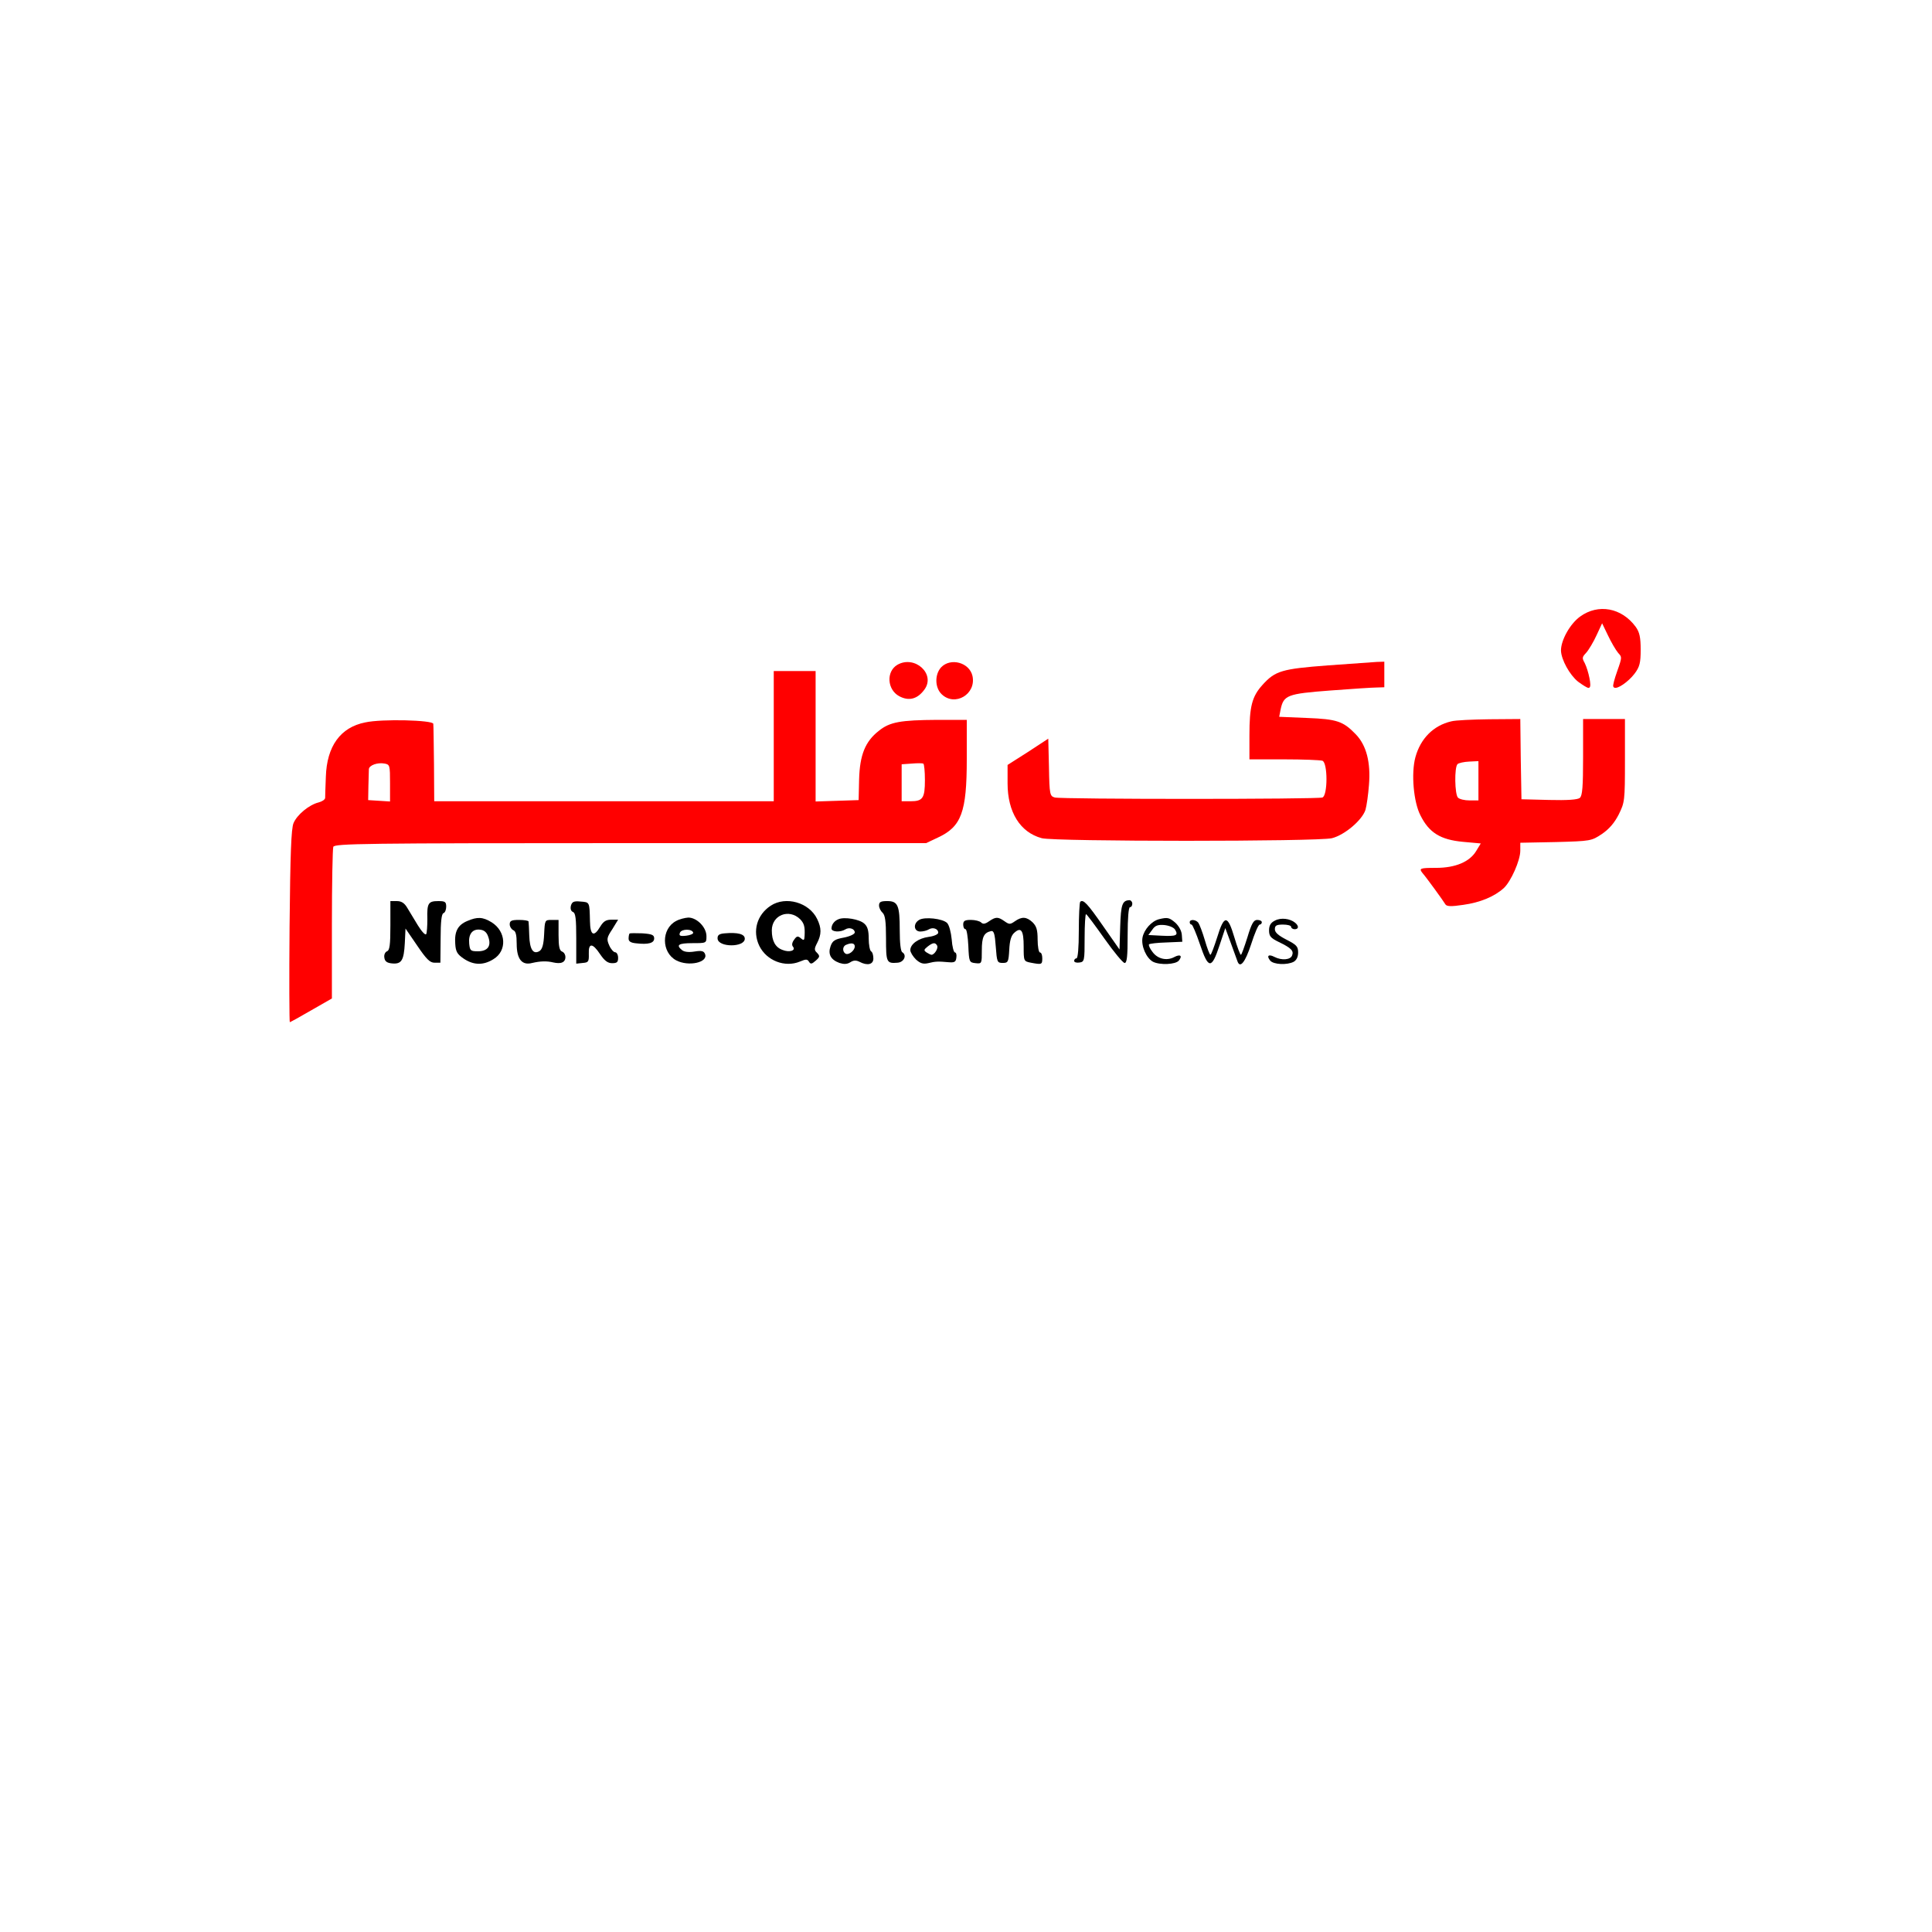
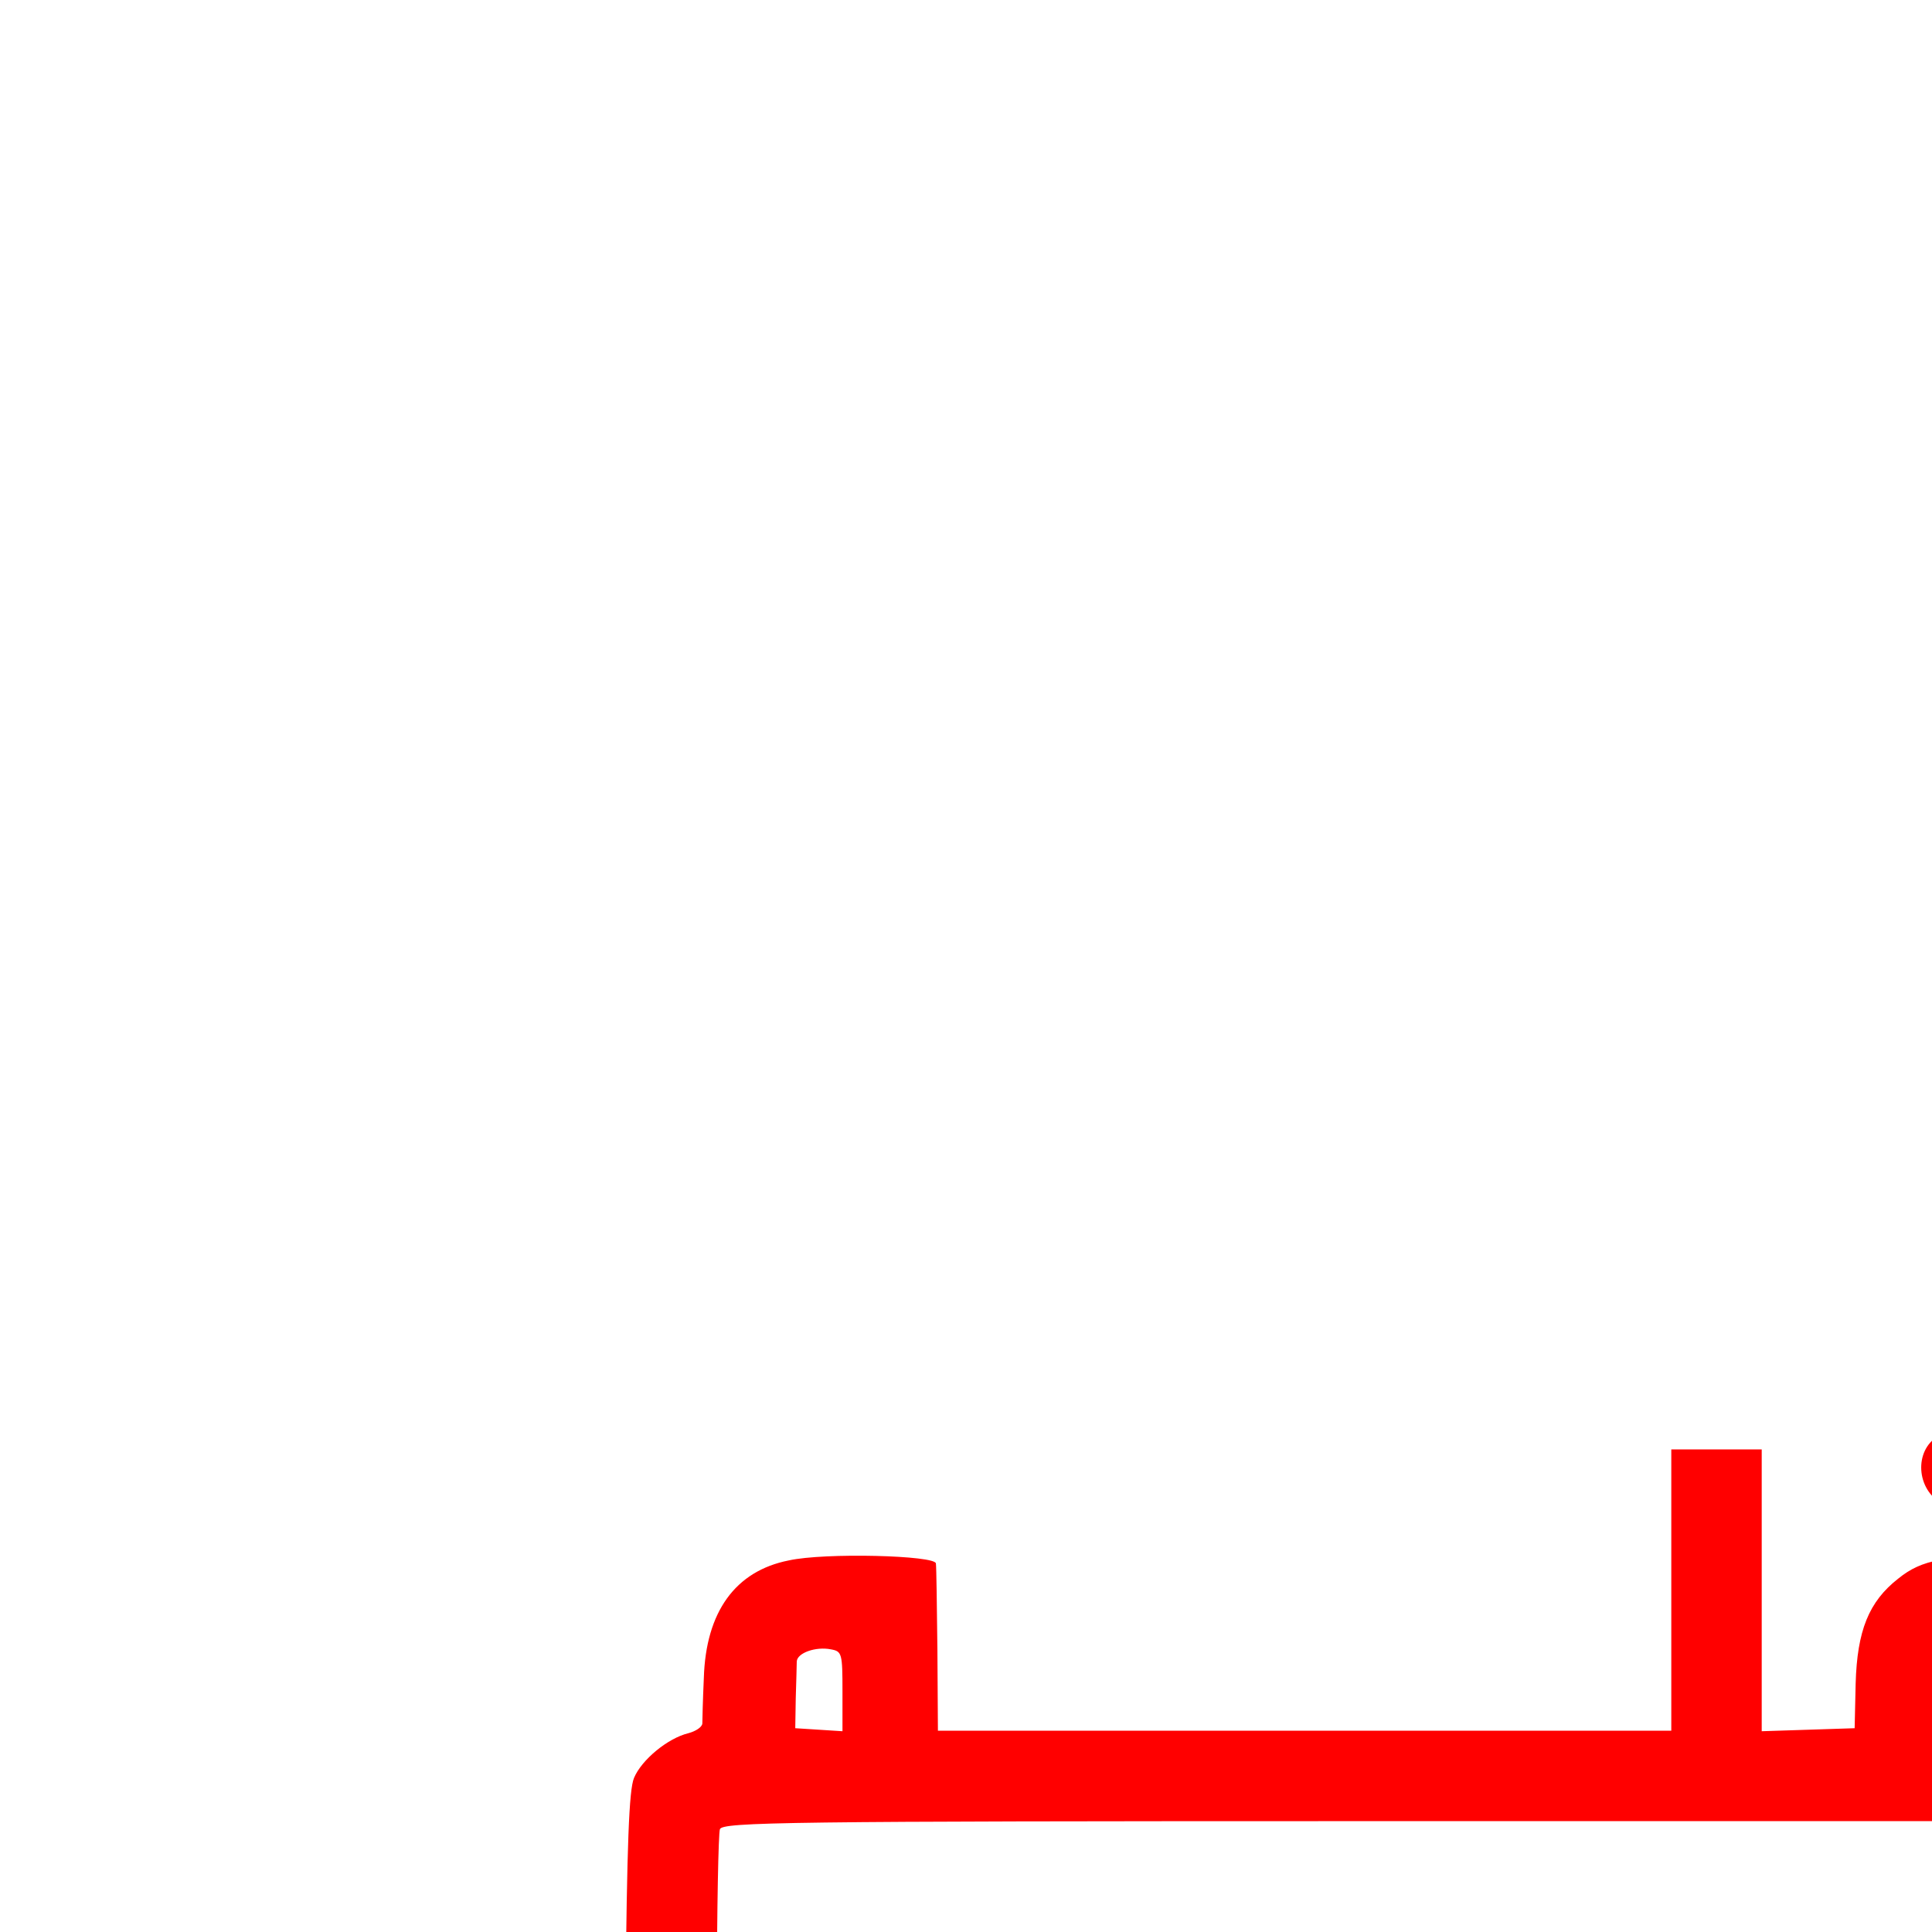
- <svg xmlns="http://www.w3.org/2000/svg" version="1.1" width="1080" height="1080" viewBox="0 0 1080 1080" xml:space="preserve">
+ <svg xmlns="http://www.w3.org/2000/svg" version="1.1" width="500" height="500" viewBox="0 0 500 500" xml:space="preserve">
  <defs>
</defs>
  <g transform="matrix(1 0 0 1 540 540)" id="a38e33b2-b284-4e33-a98e-3aeca6148b2b">
    <rect style="stroke: none; stroke-width: 1; stroke-dasharray: none; stroke-linecap: butt; stroke-dashoffset: 0; stroke-linejoin: miter; stroke-miterlimit: 4; fill: rgb(255,255,255); fill-rule: nonzero; opacity: 1; visibility: hidden;" vector-effect="non-scaling-stroke" x="-540" y="-540" rx="0" ry="0" width="1080" height="1080" />
  </g>
  <g transform="matrix(1 0 0 1 540 540)" id="73ffc4c0-c8af-41ed-b862-d51633d3fa9d">
</g>
  <g transform="matrix(0.13 0 0 -0.13 894.87 362.48)">
    <path style="stroke: rgb(255,0,0); stroke-width: 1; stroke-dasharray: none; stroke-linecap: butt; stroke-dashoffset: 0; stroke-linejoin: miter; stroke-miterlimit: 4; fill: rgb(255,0,0); fill-rule: nonzero; opacity: 1;" vector-effect="non-scaling-stroke" transform=" translate(-5567.5, -1745.85)" d="M 5481 1880 C 5438 1849 5400 1780 5400 1737 C 5401 1699 5437 1634 5472 1606 C 5491 1592 5510 1580 5515 1580 C 5525 1580 5511 1648 5495 1681 C 5482 1704 5483 1710 5501 1729 C 5512 1741 5533 1776 5547 1807 L 5573 1863 L 5600 1807 C 5615 1775 5635 1741 5645 1729 C 5663 1710 5663 1707 5642 1648 C 5630 1614 5622 1585 5625 1582 C 5635 1572 5683 1605 5709 1639 C 5731 1668 5735 1684 5735 1741 C 5735 1794 5730 1815 5714 1837 C 5655 1917 5557 1935 5481 1880 z" stroke-linecap="round" />
  </g>
  <g transform="matrix(0.13 0 0 -0.13 668.54 419.95)">
    <path style="stroke: none; stroke-width: 1; stroke-dasharray: none; stroke-linecap: butt; stroke-dashoffset: 0; stroke-linejoin: miter; stroke-miterlimit: 4; fill: rgb(255,0,0); fill-rule: nonzero; opacity: 1;" vector-effect="non-scaling-stroke" transform=" translate(-3870, -1314.88)" d="M 4437 1684 C 4240 1669 4211 1661 4156 1600 C 4111 1550 4100 1508 4100 1383 L 4100 1280 L 4249 1280 C 4331 1280 4405 1277 4414 1274 C 4437 1265 4437 1125 4414 1116 C 4394 1108 3292 1108 3263 1116 C 3242 1122 3240 1128 3238 1246 L 3235 1369 L 3148 1312 L 3060 1256 L 3060 1177 C 3060 1053 3114 966 3207 941 C 3261 926 4396 926 4455 941 C 4510 955 4585 1019 4599 1063 C 4604 1080 4611 1129 4614 1170 C 4622 1267 4603 1340 4558 1387 C 4503 1444 4477 1453 4347 1458 L 4228 1463 L 4234 1494 C 4247 1556 4262 1562 4447 1576 C 4539 1583 4630 1589 4648 1589 L 4680 1590 L 4680 1645 L 4680 1700 L 4648 1699 C 4630 1698 4535 1691 4437 1684 z" stroke-linecap="round" />
  </g>
  <g transform="matrix(0.13 0 0 -0.13 507.89 380.39)">
    <path style="stroke: none; stroke-width: 1; stroke-dasharray: none; stroke-linecap: butt; stroke-dashoffset: 0; stroke-linejoin: miter; stroke-miterlimit: 4; fill: rgb(255,0,0); fill-rule: nonzero; opacity: 1;" vector-effect="non-scaling-stroke" transform=" translate(-2665.15, -1611.59)" d="M 2617 1679 C 2568 1650 2573 1572 2625 1544 C 2666 1522 2703 1531 2733 1572 C 2783 1639 2692 1722 2617 1679 z" stroke-linecap="round" />
  </g>
  <g transform="matrix(0.13 0 0 -0.13 533.66 380.54)">
    <path style="stroke: none; stroke-width: 1; stroke-dasharray: none; stroke-linecap: butt; stroke-dashoffset: 0; stroke-linejoin: miter; stroke-miterlimit: 4; fill: rgb(255,0,0); fill-rule: nonzero; opacity: 1;" vector-effect="non-scaling-stroke" transform=" translate(-2858.39, -1610.45)" d="M 2800 1668 C 2772 1637 2773 1580 2803 1552 C 2860 1498 2952 1553 2935 1631 C 2922 1689 2841 1711 2800 1668 z" stroke-linecap="round" />
  </g>
  <g transform="matrix(0.13 0 0 -0.13 351.08 473.26)">
    <path style="stroke: none; stroke-width: 1; stroke-dasharray: none; stroke-linecap: butt; stroke-dashoffset: 0; stroke-linejoin: miter; stroke-miterlimit: 4; fill: rgb(255,0,0); fill-rule: nonzero; opacity: 1;" vector-effect="non-scaling-stroke" transform=" translate(-1533.45, -915)" d="M 2160 1390 L 2160 1110 L 1430 1110 L 700 1110 L 699 1270 C 698 1358 697 1436 696 1443 C 695 1459 475 1465 403 1449 C 297 1428 238 1347 234 1215 C 232 1171 231 1130 231 1124 C 230 1117 218 1109 203 1105 C 162 1095 110 1052 95 1016 C 85 992 81 885 78 572 C 76 345 77 160 79 160 C 81 160 123 183 171 211 L 260 262 L 260 580 C 260 755 263 905 266 914 C 272 928 393 930 1544 930 L 2815 930 L 2866 954 C 2967 1001 2990 1063 2990 1291 L 2990 1460 L 2863 1460 C 2705 1459 2659 1451 2612 1413 C 2553 1367 2530 1309 2527 1204 L 2525 1115 L 2433 1112 L 2340 1109 L 2340 1390 L 2340 1670 L 2250 1670 L 2160 1670 L 2160 1390 z M 510 1188 L 510 1109 L 463 1112 L 416 1115 L 417 1175 C 418 1208 419 1241 419 1248 C 420 1265 457 1278 487 1272 C 509 1268 510 1264 510 1188 z M 2810 1201 C 2810 1123 2801 1110 2748 1110 L 2710 1110 L 2710 1189 L 2710 1269 L 2753 1272 C 2776 1274 2798 1274 2803 1272 C 2807 1270 2810 1238 2810 1201 z" stroke-linecap="round" />
  </g>
  <g transform="matrix(0.13 0 0 -0.13 849.18 454.23)">
    <path style="stroke: none; stroke-width: 1; stroke-dasharray: none; stroke-linecap: butt; stroke-dashoffset: 0; stroke-linejoin: miter; stroke-miterlimit: 4; fill: rgb(255,0,0); fill-rule: nonzero; opacity: 1;" vector-effect="non-scaling-stroke" transform=" translate(-5224.8, -1057.79)" d="M 4933 1450 C 4856 1432 4801 1376 4779 1296 C 4760 1227 4771 1102 4801 1045 C 4838 971 4887 941 4983 932 L 5060 925 L 5040 892 C 5012 846 4951 820 4868 820 C 4798 820 4793 818 4810 797 C 4826 779 4900 677 4908 663 C 4914 654 4932 653 4985 661 C 5057 671 5118 696 5159 733 C 5190 762 5230 852 5230 894 L 5230 928 L 5383 931 C 5533 935 5536 936 5580 965 C 5611 986 5634 1012 5653 1049 C 5679 1102 5680 1107 5680 1282 L 5680 1460 L 5590 1460 L 5500 1460 L 5500 1296 C 5500 1169 5497 1130 5486 1121 C 5477 1113 5432 1110 5354 1112 L 5235 1115 L 5232 1288 L 5230 1460 L 5097 1459 C 5025 1458 4951 1455 4933 1450 z M 5050 1194 L 5050 1110 L 5012 1110 C 4991 1110 4969 1115 4962 1122 C 4948 1136 4946 1252 4960 1266 C 4965 1271 4988 1276 5010 1277 L 5050 1279 L 5050 1194 z" stroke-linecap="round" />
  </g>
  <g transform="matrix(0.13 0 0 -0.13 232.11 521.17)">
    <path style="stroke: none; stroke-width: 1; stroke-dasharray: none; stroke-linecap: butt; stroke-dashoffset: 0; stroke-linejoin: miter; stroke-miterlimit: 4; fill: rgb(0,0,0); fill-rule: nonzero; opacity: 1;" vector-effect="non-scaling-stroke" transform=" translate(-596.78, -555.73)" d="M 490 585 C 490 501 487 478 475 474 C 467 470 462 459 464 447 C 466 431 475 424 497 422 C 538 418 548 435 552 509 L 555 572 L 605 499 C 645 440 660 425 680 425 L 705 425 L 706 529 C 706 601 710 635 718 638 C 725 640 730 653 730 666 C 730 687 725 690 696 690 C 653 690 647 681 649 613 C 649 583 647 553 644 548 C 640 542 624 560 608 586 C 592 613 571 647 562 662 C 550 682 537 690 518 690 L 490 690 L 490 585 z" stroke-linecap="round" />
  </g>
  <g transform="matrix(0.13 0 0 -0.13 332.26 521.27)">
    <path style="stroke: none; stroke-width: 1; stroke-dasharray: none; stroke-linecap: butt; stroke-dashoffset: 0; stroke-linejoin: miter; stroke-miterlimit: 4; fill: rgb(0,0,0); fill-rule: nonzero; opacity: 1;" vector-effect="non-scaling-stroke" transform=" translate(-1347.94, -554.96)" d="M 1247 670 C 1244 657 1247 647 1256 643 C 1267 639 1270 614 1270 530 L 1270 421 L 1298 424 C 1322 426 1325 429 1324 463 C 1322 511 1340 511 1373 461 C 1392 433 1406 423 1424 423 C 1445 423 1450 427 1450 446 C 1450 459 1444 470 1437 470 C 1431 470 1419 483 1412 499 C 1400 526 1401 533 1425 569 L 1450 610 L 1421 610 C 1398 610 1387 603 1373 580 C 1346 534 1330 542 1329 603 C 1327 687 1328 685 1289 688 C 1259 691 1252 687 1247 670 z" stroke-linecap="round" />
  </g>
  <g transform="matrix(0.13 0 0 -0.13 440.64 521.24)">
    <path style="stroke: none; stroke-width: 1; stroke-dasharray: none; stroke-linecap: butt; stroke-dashoffset: 0; stroke-linejoin: miter; stroke-miterlimit: 4; fill: rgb(0,0,0); fill-rule: nonzero; opacity: 1;" vector-effect="non-scaling-stroke" transform=" translate(-2160.72, -555.19)" d="M 2085 670 C 2026 631 2006 561 2036 498 C 2067 434 2146 403 2211 430 C 2237 441 2243 441 2250 429 C 2257 418 2262 419 2279 434 C 2297 450 2297 454 2285 467 C 2272 479 2272 485 2285 510 C 2304 547 2304 574 2285 613 C 2251 684 2150 713 2085 670 z M 2212 612 C 2229 594 2233 580 2231 541 C 2230 521 2228 519 2215 530 C 2202 541 2197 540 2186 524 C 2177 512 2175 501 2181 494 C 2195 477 2165 468 2136 480 C 2105 491 2090 519 2090 564 C 2090 630 2164 659 2212 612 z" stroke-linecap="round" />
  </g>
  <g transform="matrix(0.13 0 0 -0.13 498.55 520.99)">
    <path style="stroke: none; stroke-width: 1; stroke-dasharray: none; stroke-linecap: butt; stroke-dashoffset: 0; stroke-linejoin: miter; stroke-miterlimit: 4; fill: rgb(0,0,0); fill-rule: nonzero; opacity: 1;" vector-effect="non-scaling-stroke" transform=" translate(-2595.07, -557.05)" d="M 2540 671 C 2540 661 2547 647 2555 640 C 2566 630 2570 604 2570 530 C 2570 426 2572 421 2620 425 C 2647 427 2661 457 2640 470 C 2633 474 2629 509 2629 565 C 2629 672 2621 690 2575 690 C 2547 690 2540 686 2540 671 z" stroke-linecap="round" />
  </g>
  <g transform="matrix(0.13 0 0 -0.13 616.71 520.76)">
    <path style="stroke: none; stroke-width: 0; stroke-dasharray: none; stroke-linecap: butt; stroke-dashoffset: 0; stroke-linejoin: miter; stroke-miterlimit: 4; fill: rgb(0,0,0); fill-rule: nonzero; opacity: 1;" vector-effect="non-scaling-stroke" transform=" translate(-3485, -555)" d="M 3386 683 C 3383 679 3380 623 3380 558 C 3380 486 3376 440 3370 440 C 3365 440 3360 435 3360 429 C 3360 423 3370 420 3383 422 C 3404 425 3405 429 3405 528 C 3405 584 3408 630 3411 630 C 3414 630 3449 583 3490 525 C 3531 467 3570 420 3577 420 C 3587 420 3590 448 3590 540 C 3590 613 3594 660 3600 660 C 3606 660 3610 667 3610 675 C 3610 683 3604 690 3598 690 C 3567 689 3561 672 3558 576 L 3555 478 L 3485 578 C 3417 676 3399 695 3386 683 z" stroke-linecap="round" />
  </g>
  <g transform="matrix(0.13 0 0 -0.13 267.85 525.95)">
    <path style="stroke: none; stroke-width: 1; stroke-dasharray: none; stroke-linecap: butt; stroke-dashoffset: 0; stroke-linejoin: miter; stroke-miterlimit: 4; fill: rgb(0,0,0); fill-rule: nonzero; opacity: 1;" vector-effect="non-scaling-stroke" transform=" translate(-864.81, -519.85)" d="M 813 605 C 773 588 758 560 762 507 C 764 473 771 462 799 443 C 841 415 883 414 926 441 C 986 477 981 561 918 600 C 880 623 857 624 813 605 z M 904 537 C 918 498 902 475 859 475 C 828 475 825 478 822 508 C 818 549 836 572 869 568 C 887 566 898 556 904 537 z" stroke-linecap="round" />
  </g>
  <g transform="matrix(0.13 0 0 -0.13 383.31 525.76)">
    <path style="stroke: none; stroke-width: 1; stroke-dasharray: none; stroke-linecap: butt; stroke-dashoffset: 0; stroke-linejoin: miter; stroke-miterlimit: 4; fill: rgb(0,0,0); fill-rule: nonzero; opacity: 1;" vector-effect="non-scaling-stroke" transform=" translate(-1730.75, -521.28)" d="M 1689 605 C 1625 571 1626 470 1690 436 C 1743 408 1828 427 1814 463 C 1809 476 1800 479 1769 474 C 1744 470 1725 472 1715 480 C 1688 502 1699 510 1760 510 C 1820 510 1820 510 1820 540 C 1820 578 1779 620 1742 620 C 1727 619 1703 613 1689 605 z M 1763 555 C 1764 550 1750 544 1733 542 C 1706 539 1701 542 1706 555 C 1713 572 1759 572 1763 555 z" stroke-linecap="round" />
  </g>
  <g transform="matrix(0.13 0 0 -0.13 475.97 526.13)">
    <path style="stroke: none; stroke-width: 1; stroke-dasharray: none; stroke-linecap: butt; stroke-dashoffset: 0; stroke-linejoin: miter; stroke-miterlimit: 4; fill: rgb(0,0,0); fill-rule: nonzero; opacity: 1;" vector-effect="non-scaling-stroke" transform=" translate(-2425.77, -518.51)" d="M 2370 613 C 2352 606 2340 590 2340 573 C 2340 558 2378 556 2399 569 C 2416 580 2440 572 2440 556 C 2440 549 2419 539 2393 534 C 2354 527 2344 520 2336 497 C 2324 463 2336 439 2374 425 C 2393 419 2407 419 2421 428 C 2435 437 2446 437 2460 430 C 2494 412 2520 418 2520 444 C 2520 458 2516 472 2510 475 C 2505 478 2500 503 2500 529 C 2500 564 2495 582 2481 594 C 2461 613 2395 624 2370 613 z M 2440 496 C 2440 478 2413 457 2400 465 C 2386 474 2387 497 2403 503 C 2426 513 2440 510 2440 496 z" stroke-linecap="round" />
  </g>
  <g transform="matrix(0.13 0 0 -0.13 521.78 525.99)">
    <path style="stroke: none; stroke-width: 1; stroke-dasharray: none; stroke-linecap: butt; stroke-dashoffset: 0; stroke-linejoin: miter; stroke-miterlimit: 4; fill: rgb(0,0,0); fill-rule: nonzero; opacity: 1;" vector-effect="non-scaling-stroke" transform=" translate(-2769.31, -519.54)" d="M 2708 610 C 2681 594 2685 560 2713 560 C 2725 560 2741 564 2749 569 C 2767 580 2790 572 2790 555 C 2790 548 2772 540 2749 537 C 2705 531 2670 506 2670 480 C 2670 471 2681 453 2694 440 C 2713 423 2725 419 2747 424 C 2778 432 2790 432 2835 428 C 2860 426 2866 429 2868 448 C 2870 460 2867 470 2862 470 C 2857 470 2850 495 2848 526 C 2845 557 2837 588 2828 597 C 2808 616 2731 624 2708 610 z M 2785 500 C 2792 489 2774 460 2761 460 C 2758 460 2748 465 2740 470 C 2727 479 2728 482 2744 495 C 2767 513 2777 514 2785 500 z" stroke-linecap="round" />
  </g>
  <g transform="matrix(0.13 0 0 -0.13 560.54 525.94)">
    <path style="stroke: none; stroke-width: 1; stroke-dasharray: none; stroke-linecap: butt; stroke-dashoffset: 0; stroke-linejoin: miter; stroke-miterlimit: 4; fill: rgb(0,0,0); fill-rule: nonzero; opacity: 1;" vector-effect="non-scaling-stroke" transform=" translate(-3060, -519.96)" d="M 3001 604 C 2984 592 2975 591 2967 599 C 2961 605 2941 610 2923 610 C 2897 610 2890 606 2890 590 C 2890 579 2894 570 2900 570 C 2905 570 2910 538 2912 499 C 2915 429 2916 427 2943 424 C 2970 421 2970 422 2970 479 C 2970 537 2979 555 3010 562 C 3022 564 3026 550 3030 495 C 3035 429 3036 425 3060 425 C 3083 425 3085 429 3088 482 C 3090 521 3096 543 3110 555 C 3139 581 3150 565 3150 496 C 3150 433 3150 432 3181 426 C 3228 417 3230 418 3230 445 C 3230 459 3226 470 3220 470 C 3215 470 3210 495 3210 525 C 3210 568 3205 583 3188 600 C 3162 624 3142 625 3112 604 C 3092 590 3088 590 3068 604 C 3040 624 3030 624 3001 604 z" stroke-linecap="round" />
  </g>
  <g transform="matrix(0.13 0 0 -0.13 649.72 526.04)">
    <path style="stroke: none; stroke-width: 1; stroke-dasharray: none; stroke-linecap: butt; stroke-dashoffset: 0; stroke-linejoin: miter; stroke-miterlimit: 4; fill: rgb(0,0,0); fill-rule: nonzero; opacity: 1;" vector-effect="non-scaling-stroke" transform=" translate(-3728.87, -519.17)" d="M 3715 613 C 3683 605 3651 569 3644 535 C 3637 498 3660 446 3689 430 C 3719 415 3786 418 3800 435 C 3817 456 3806 464 3780 450 C 3748 433 3709 442 3687 472 C 3675 487 3669 502 3672 505 C 3675 508 3708 512 3746 513 L 3815 516 L 3813 545 C 3812 563 3800 584 3785 598 C 3759 620 3752 622 3715 613 z M 3784 568 C 3799 543 3789 539 3726 542 L 3669 545 L 3686 568 C 3698 586 3710 590 3737 588 C 3757 586 3778 578 3784 568 z" stroke-linecap="round" />
  </g>
  <g transform="matrix(0.13 0 0 -0.13 717.31 526.24)">
    <path style="stroke: none; stroke-width: 1; stroke-dasharray: none; stroke-linecap: butt; stroke-dashoffset: 0; stroke-linejoin: miter; stroke-miterlimit: 4; fill: rgb(0,0,0); fill-rule: nonzero; opacity: 1;" vector-effect="non-scaling-stroke" transform=" translate(-4235.78, -517.69)" d="M 4200 607 C 4182 598 4175 586 4175 565 C 4175 540 4182 532 4217 515 C 4271 489 4282 477 4274 457 C 4267 438 4229 435 4198 451 C 4173 464 4163 456 4180 435 C 4194 418 4252 415 4281 430 C 4293 437 4300 451 4300 470 C 4300 496 4293 503 4250 525 C 4215 543 4200 556 4200 570 C 4200 586 4207 590 4235 590 C 4254 590 4270 586 4270 580 C 4270 575 4277 570 4285 570 C 4303 570 4304 584 4287 598 C 4265 616 4226 621 4200 607 z" stroke-linecap="round" />
  </g>
  <g transform="matrix(0.13 0 0 -0.13 300.51 526.44)">
    <path style="stroke: none; stroke-width: 1; stroke-dasharray: none; stroke-linecap: butt; stroke-dashoffset: 0; stroke-linejoin: miter; stroke-miterlimit: 4; fill: rgb(0,0,0); fill-rule: nonzero; opacity: 1;" vector-effect="non-scaling-stroke" transform=" translate(-1109.81, -516.15)" d="M 990 591 C 990 581 997 570 1005 566 C 1016 562 1020 545 1020 507 C 1020 441 1043 413 1087 425 C 1122 433 1149 434 1178 427 C 1191 424 1207 423 1215 427 C 1235 434 1234 466 1215 474 C 1204 478 1200 496 1200 545 L 1200 610 L 1170 610 C 1141 610 1141 609 1138 549 C 1136 504 1130 484 1118 476 C 1091 460 1076 483 1074 543 C 1073 571 1072 598 1071 603 C 1071 607 1052 610 1030 610 C 997 610 990 606 990 591 z" stroke-linecap="round" />
  </g>
  <g transform="matrix(0.13 0 0 -0.13 685.21 526.66)">
    <path style="stroke: none; stroke-width: 1; stroke-dasharray: none; stroke-linecap: butt; stroke-dashoffset: 0; stroke-linejoin: miter; stroke-miterlimit: 4; fill: rgb(0,0,0); fill-rule: nonzero; opacity: 1;" vector-effect="non-scaling-stroke" transform=" translate(-3995, -514.51)" d="M 3840 600 C 3840 595 3843 590 3848 590 C 3852 590 3868 552 3884 505 C 3920 398 3934 397 3968 500 L 3993 575 L 4017 510 C 4030 474 4043 439 4045 433 C 4056 400 4078 426 4104 505 C 4119 552 4135 590 4141 590 C 4146 590 4150 595 4150 600 C 4150 606 4141 610 4130 610 C 4115 610 4106 595 4088 535 C 4075 494 4063 460 4060 460 C 4057 460 4044 494 4032 535 C 4003 633 3988 633 3958 535 C 3945 494 3932 460 3929 460 C 3926 460 3915 488 3905 523 C 3895 557 3882 591 3877 598 C 3866 612 3840 614 3840 600 z" stroke-linecap="round" />
  </g>
  <g transform="matrix(0.13 0 0 -0.13 358.54 524.62)">
    <path style="stroke: none; stroke-width: 1; stroke-dasharray: none; stroke-linecap: butt; stroke-dashoffset: 0; stroke-linejoin: miter; stroke-miterlimit: 4; fill: rgb(0,0,0); fill-rule: nonzero; opacity: 1;" vector-effect="non-scaling-stroke" transform=" translate(-1545, -529.79)" d="M 1494 551 C 1492 549 1490 539 1490 529 C 1490 517 1500 511 1523 509 C 1575 503 1600 510 1600 530 C 1600 545 1591 549 1549 552 C 1521 553 1496 553 1494 551 z" stroke-linecap="round" />
  </g>
  <g transform="matrix(0.13 0 0 -0.13 408.73 525)">
    <path style="stroke: none; stroke-width: 1; stroke-dasharray: none; stroke-linecap: butt; stroke-dashoffset: 0; stroke-linejoin: miter; stroke-miterlimit: 4; fill: rgb(0,0,0); fill-rule: nonzero; opacity: 1;" vector-effect="non-scaling-stroke" transform=" translate(-1921.45, -526.97)" d="M 1893 552 C 1869 550 1862 544 1863 529 C 1866 491 1980 491 1980 529 C 1980 549 1950 557 1893 552 z" stroke-linecap="round" />
  </g>
</svg>
